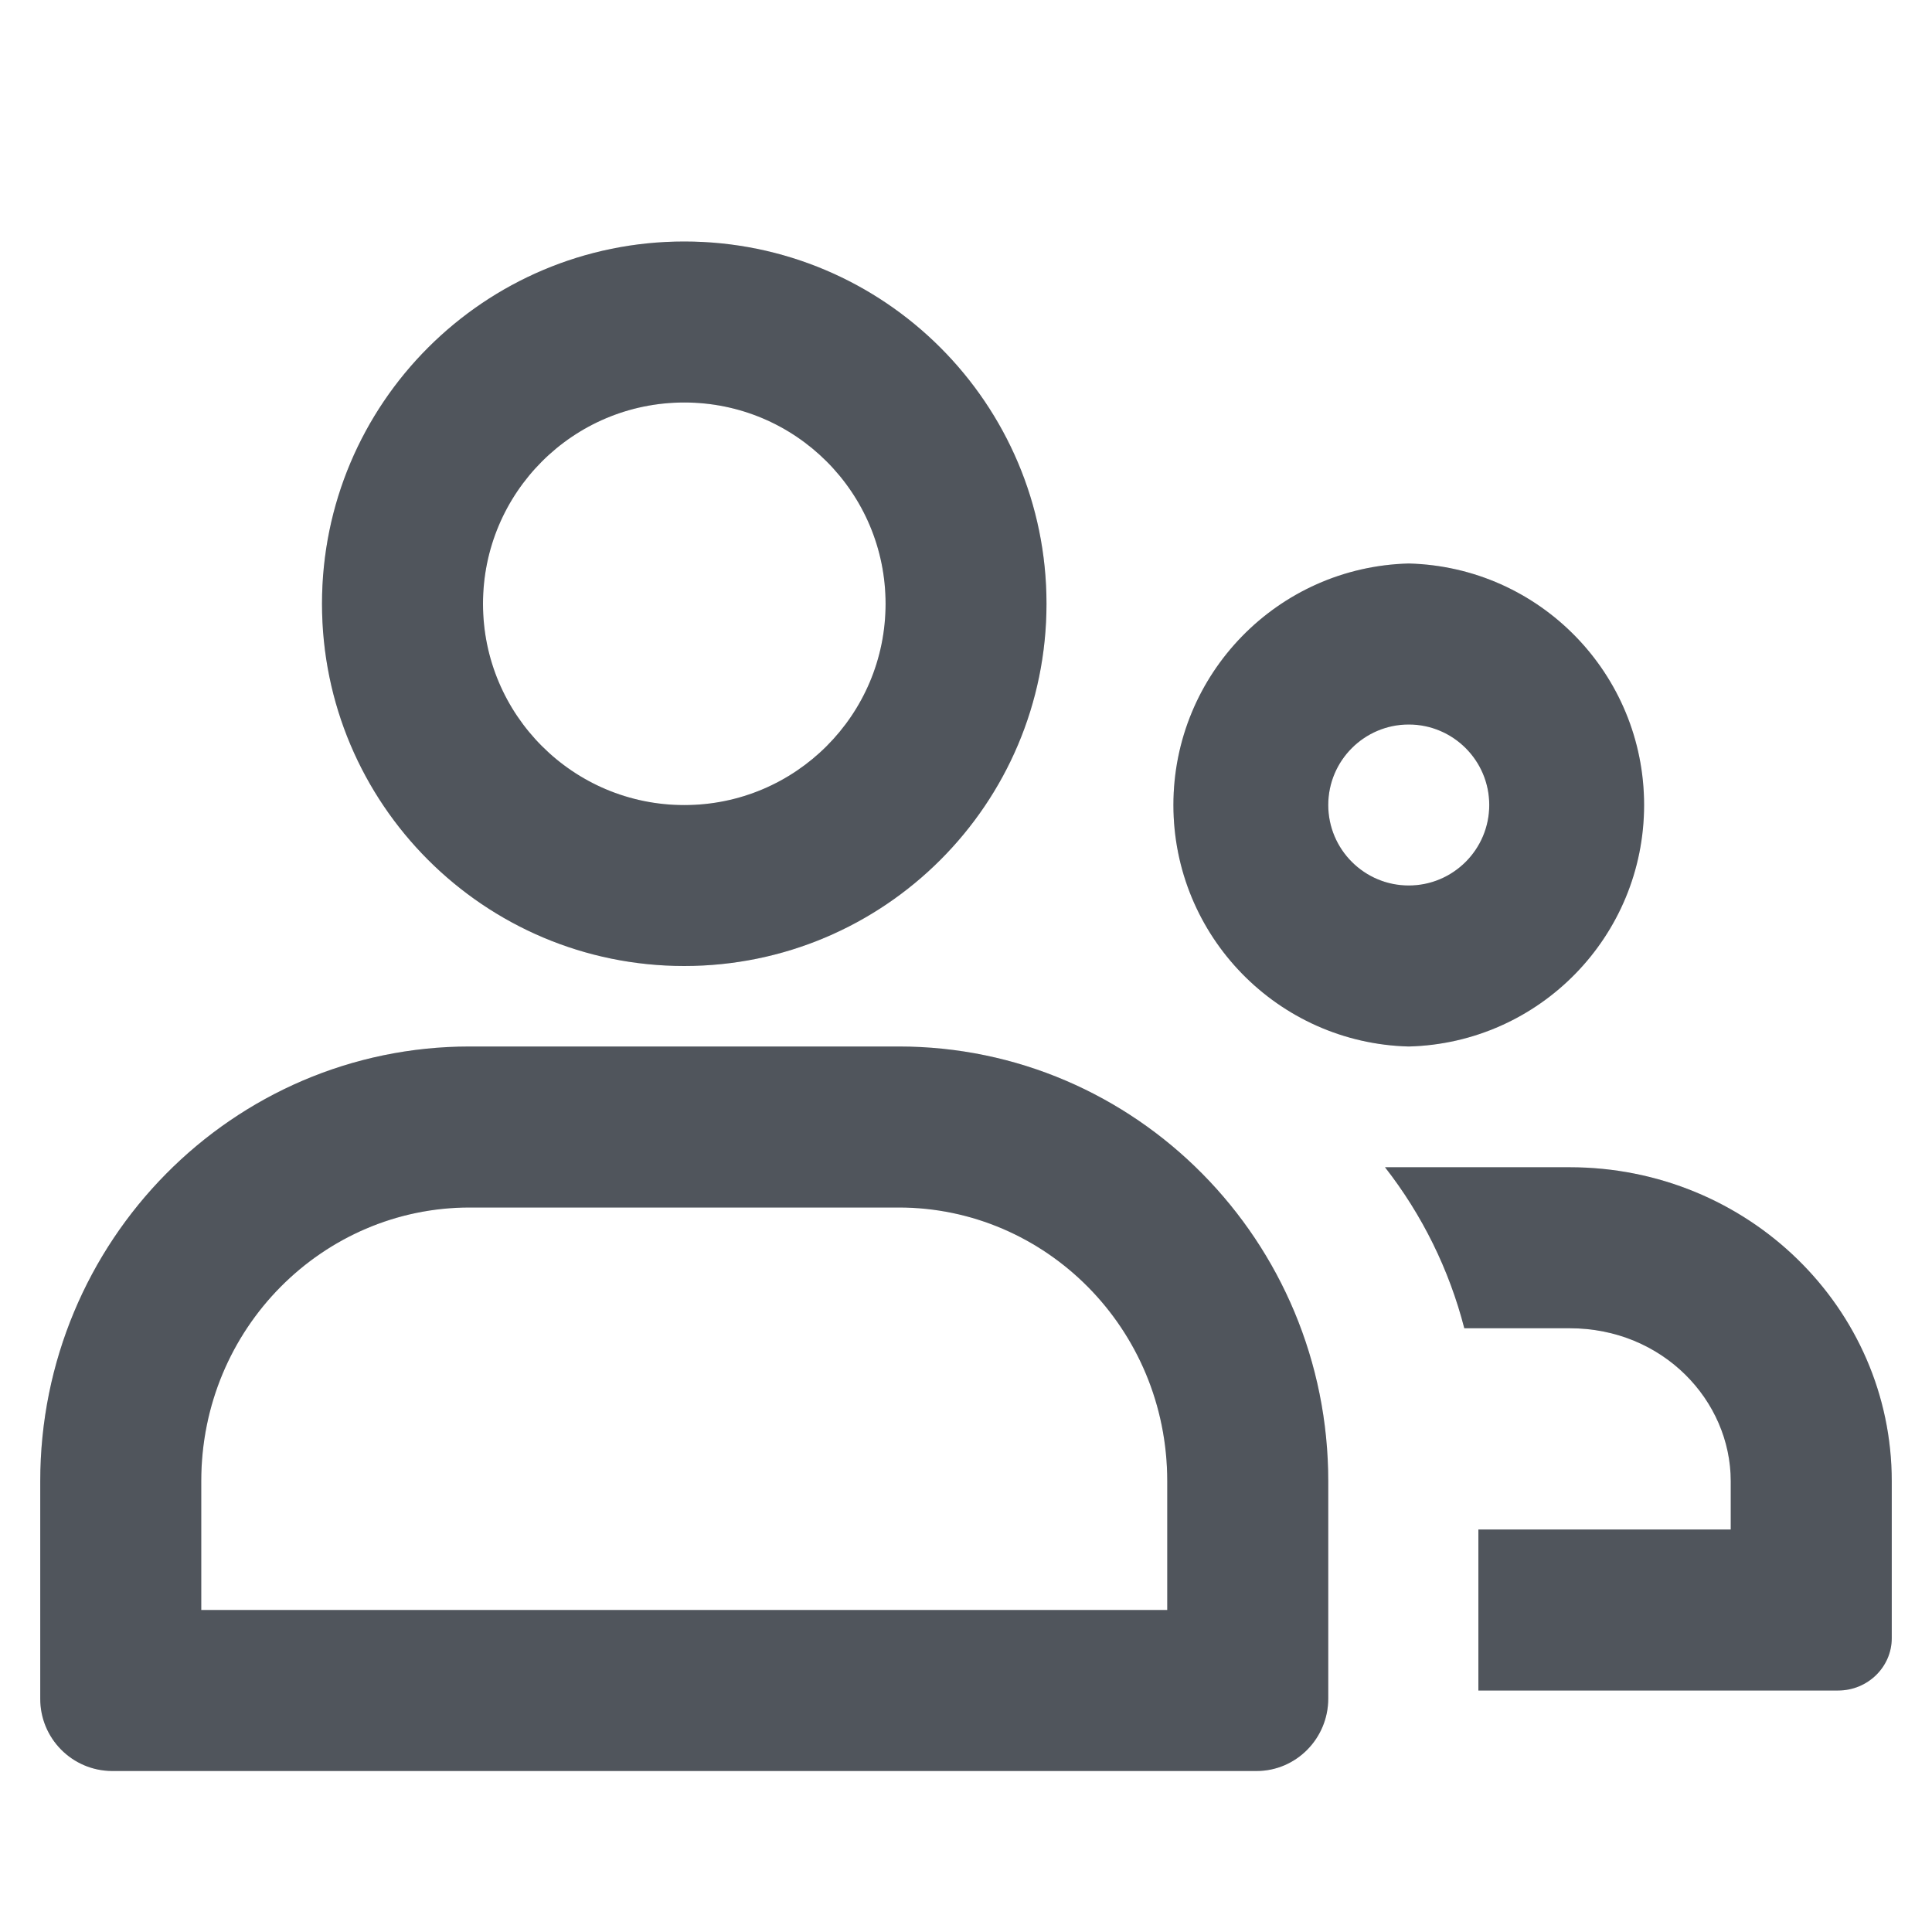
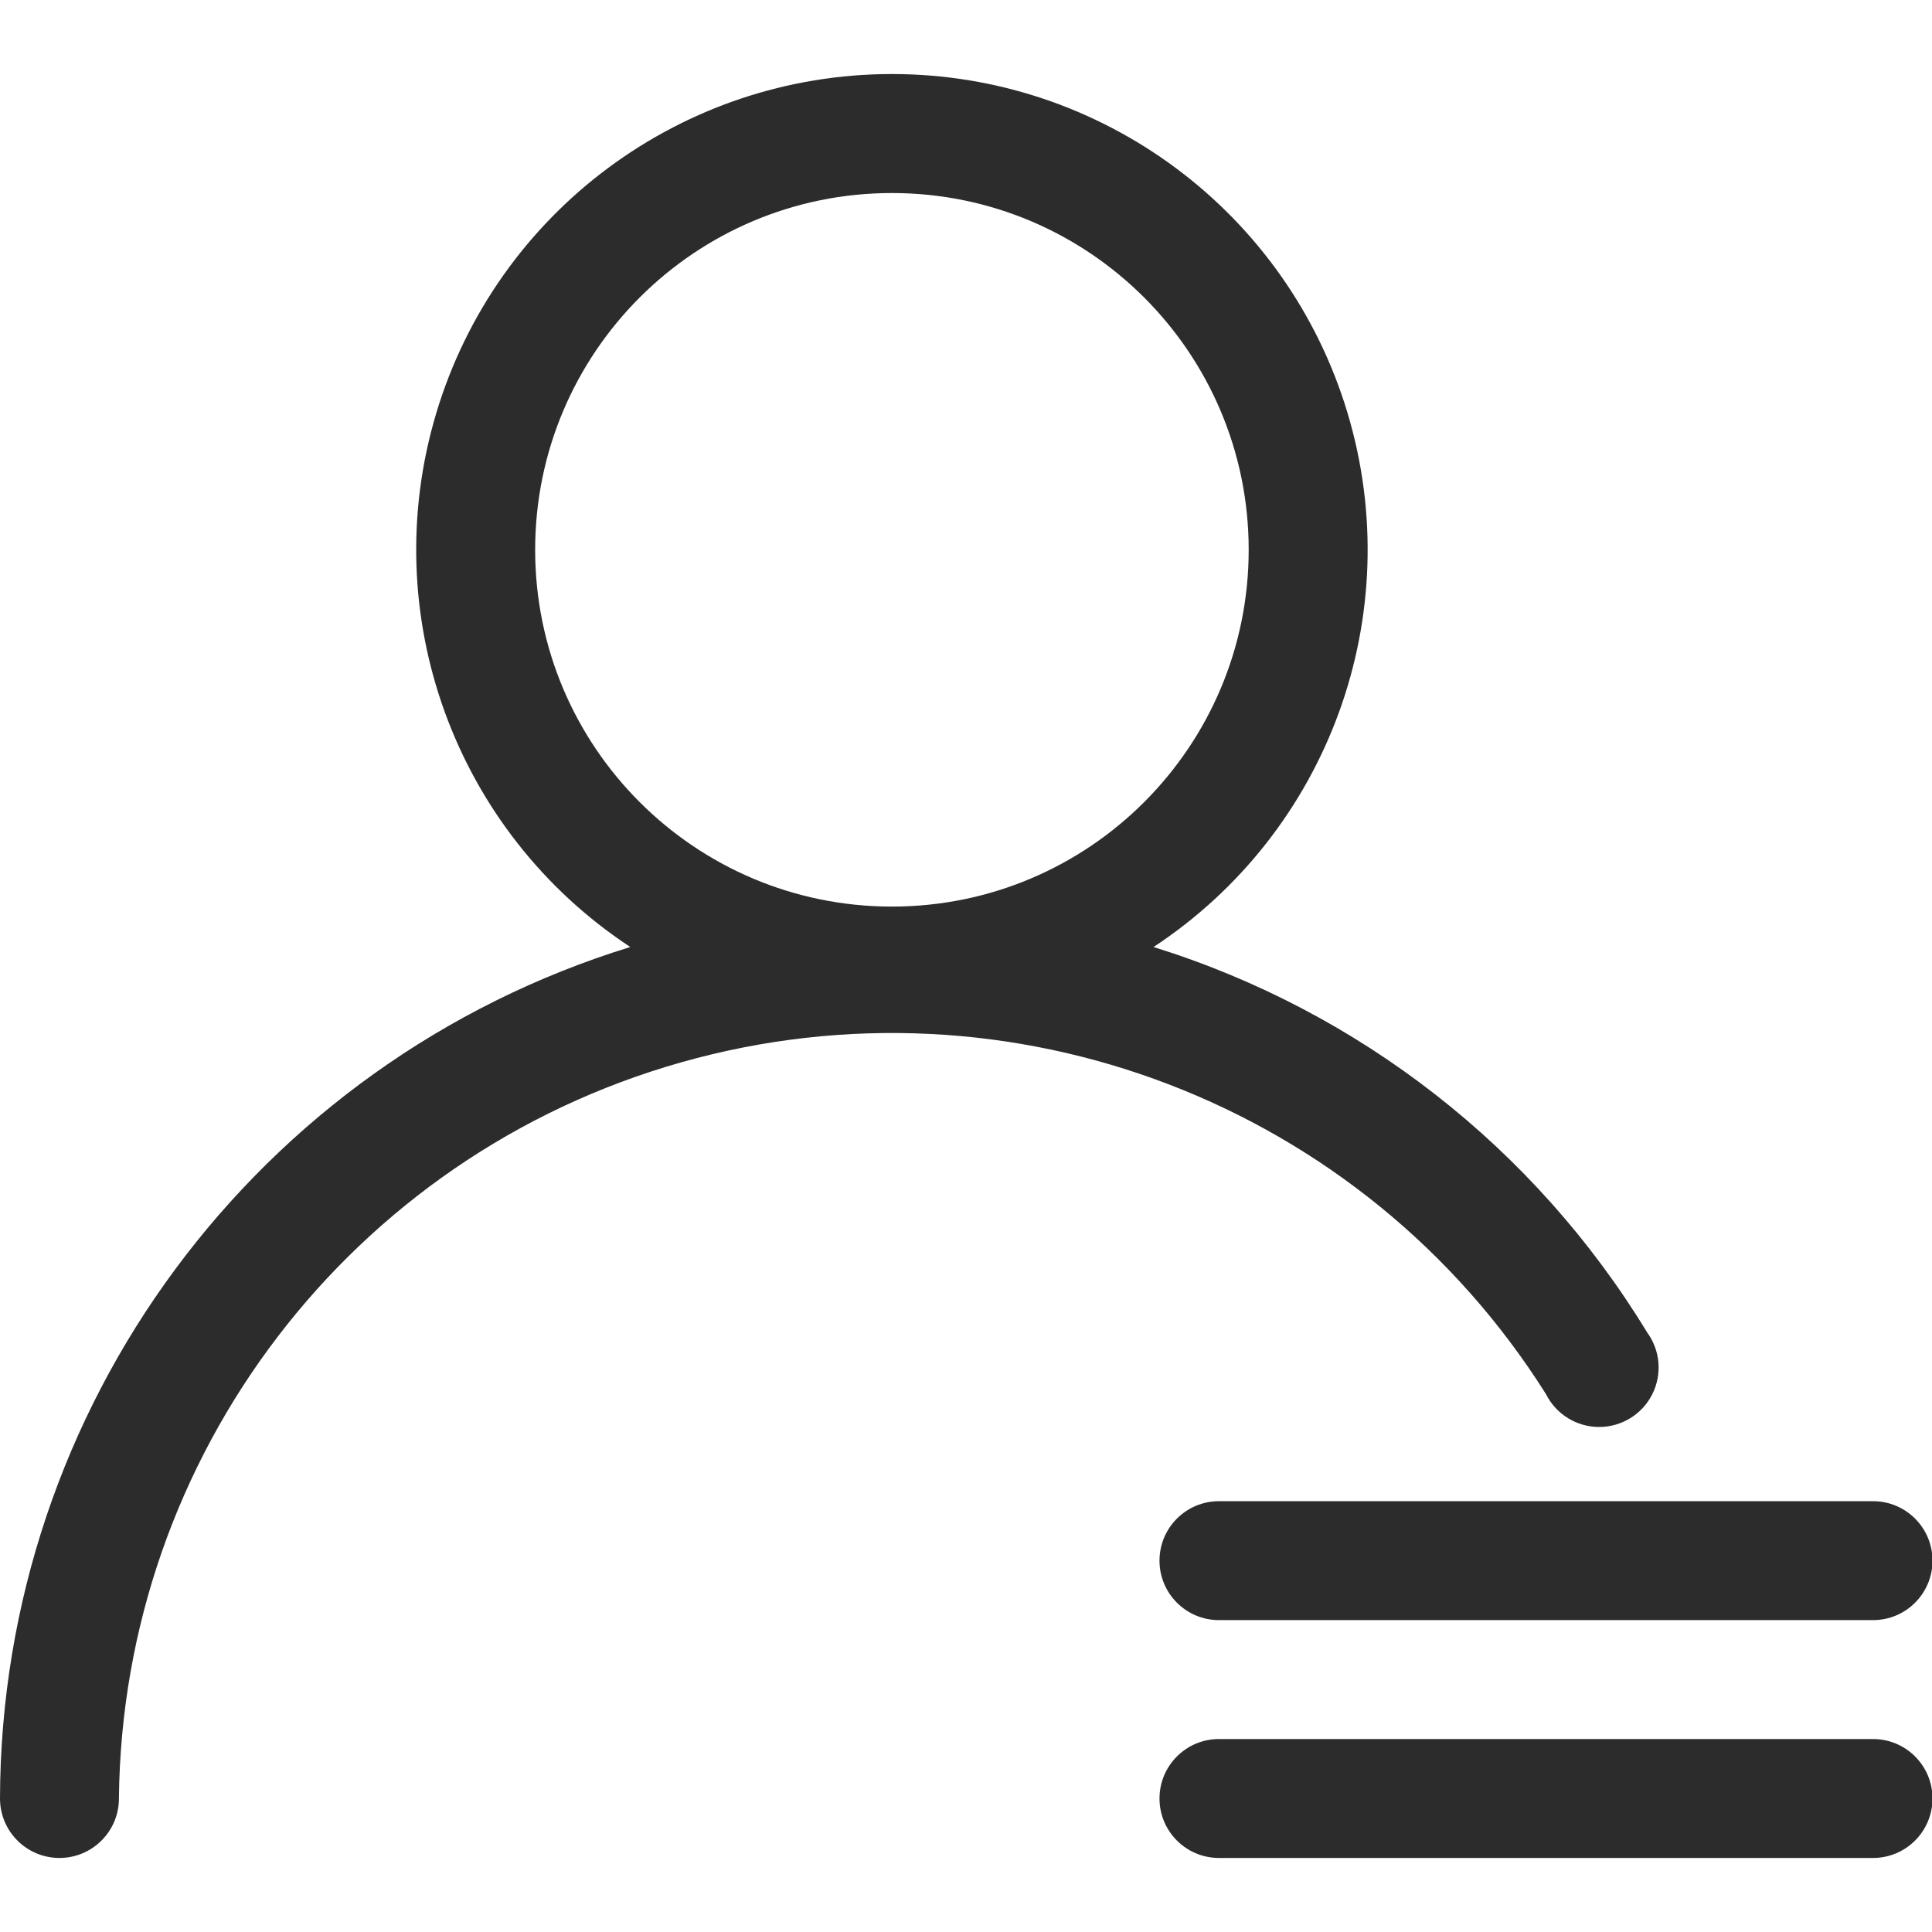
- <svg xmlns="http://www.w3.org/2000/svg" viewBox="0 0 24 24">
-   <path fill="#646A73" d="M8.5 5a2.5 2.5 0 1 0 .001 5.001A2.5 2.5 0 0 0 8.5 5ZM4 7.5a4.5 4.5 0 1 1 9 0 4.5 4.5 0 0 1-9 0ZM5.835 15C4.015 15 2.5 16.498 2.5 18.4V20h12v-1.6c0-1.901-1.515-3.4-3.335-3.4h-5.33ZM.5 18.4c0-2.982 2.39-5.4 5.335-5.4h5.33c2.945 0 5.335 2.418 5.335 5.4v2.7c0 .497-.4.9-.89.9H1.39a.896.896 0 0 1-.89-.9v-2.7ZM22.835 21h-4.47v-2H21.5v-.6c0-1.002-.845-1.9-2-1.9h-1.31a5.46 5.46 0 0 0-.985-2H19.5c2.21 0 4 1.746 4 3.9v1.95c0 .359-.3.65-.665.65ZM16.5 10c0-.553.45-1 1-1s1 .447 1 1c0 .553-.45 1-1 1s-1-.447-1-1Zm1-3a3.001 3.001 0 0 0 0 6 3.001 3.001 0 0 0 0-6Z" clip-rule="evenodd" fill-rule="evenodd" />
-   <path fill-opacity=".2" fill="#000" d="M8.5 5a2.5 2.5 0 1 0 .001 5.001A2.5 2.5 0 0 0 8.5 5ZM4 7.5a4.5 4.5 0 1 1 9 0 4.5 4.5 0 0 1-9 0ZM5.835 15C4.015 15 2.5 16.498 2.5 18.4V20h12v-1.6c0-1.901-1.515-3.4-3.335-3.4h-5.33ZM.5 18.4c0-2.982 2.39-5.4 5.335-5.4h5.33c2.945 0 5.335 2.418 5.335 5.4v2.7c0 .497-.4.9-.89.9H1.39a.896.896 0 0 1-.89-.9v-2.7ZM22.835 21h-4.47v-2H21.5v-.6c0-1.002-.845-1.9-2-1.9h-1.31a5.46 5.46 0 0 0-.985-2H19.5c2.21 0 4 1.746 4 3.9v1.95c0 .359-.3.65-.665.65ZM16.5 10c0-.553.45-1 1-1s1 .447 1 1c0 .553-.45 1-1 1s-1-.447-1-1Zm1-3a3.001 3.001 0 0 0 0 6 3.001 3.001 0 0 0 0-6Z" clip-rule="evenodd" fill-rule="evenodd" />
+ <svg xmlns="http://www.w3.org/2000/svg" t="1711361640359" class="icon" viewBox="0 0 1109 1024" version="1.1" p-id="17713" width="200" height="200">
+   <path d="M665.571 853.341a34.132 34.132 0 0 0 34.132 34.132h375.45a34.132 34.132 0 0 0 0-68.264h-375.45a34.132 34.132 0 0 0-34.132 34.132zM1075.153 955.736h-375.45a34.132 34.132 0 0 0 0 68.264h375.45a34.132 34.132 0 0 0 0-68.264z" fill="#2c2c2c" p-id="17714" />
+   <path d="M887.428 757.772a34.132 34.132 0 1 0 58.024-35.497A508.564 508.564 0 0 0 662.158 501.1a273.055 273.055 0 1 0-300.36 0A512.66 512.66 0 0 0 0 989.868a34.132 34.132 0 0 0 68.264 0 443.714 443.714 0 0 1 819.164-232.096zM307.186 273.1a204.791 204.791 0 1 1 204.791 204.791 204.791 204.791 0 0 1-204.791-204.791z" fill="#2c2c2c" p-id="17715" />
</svg>
